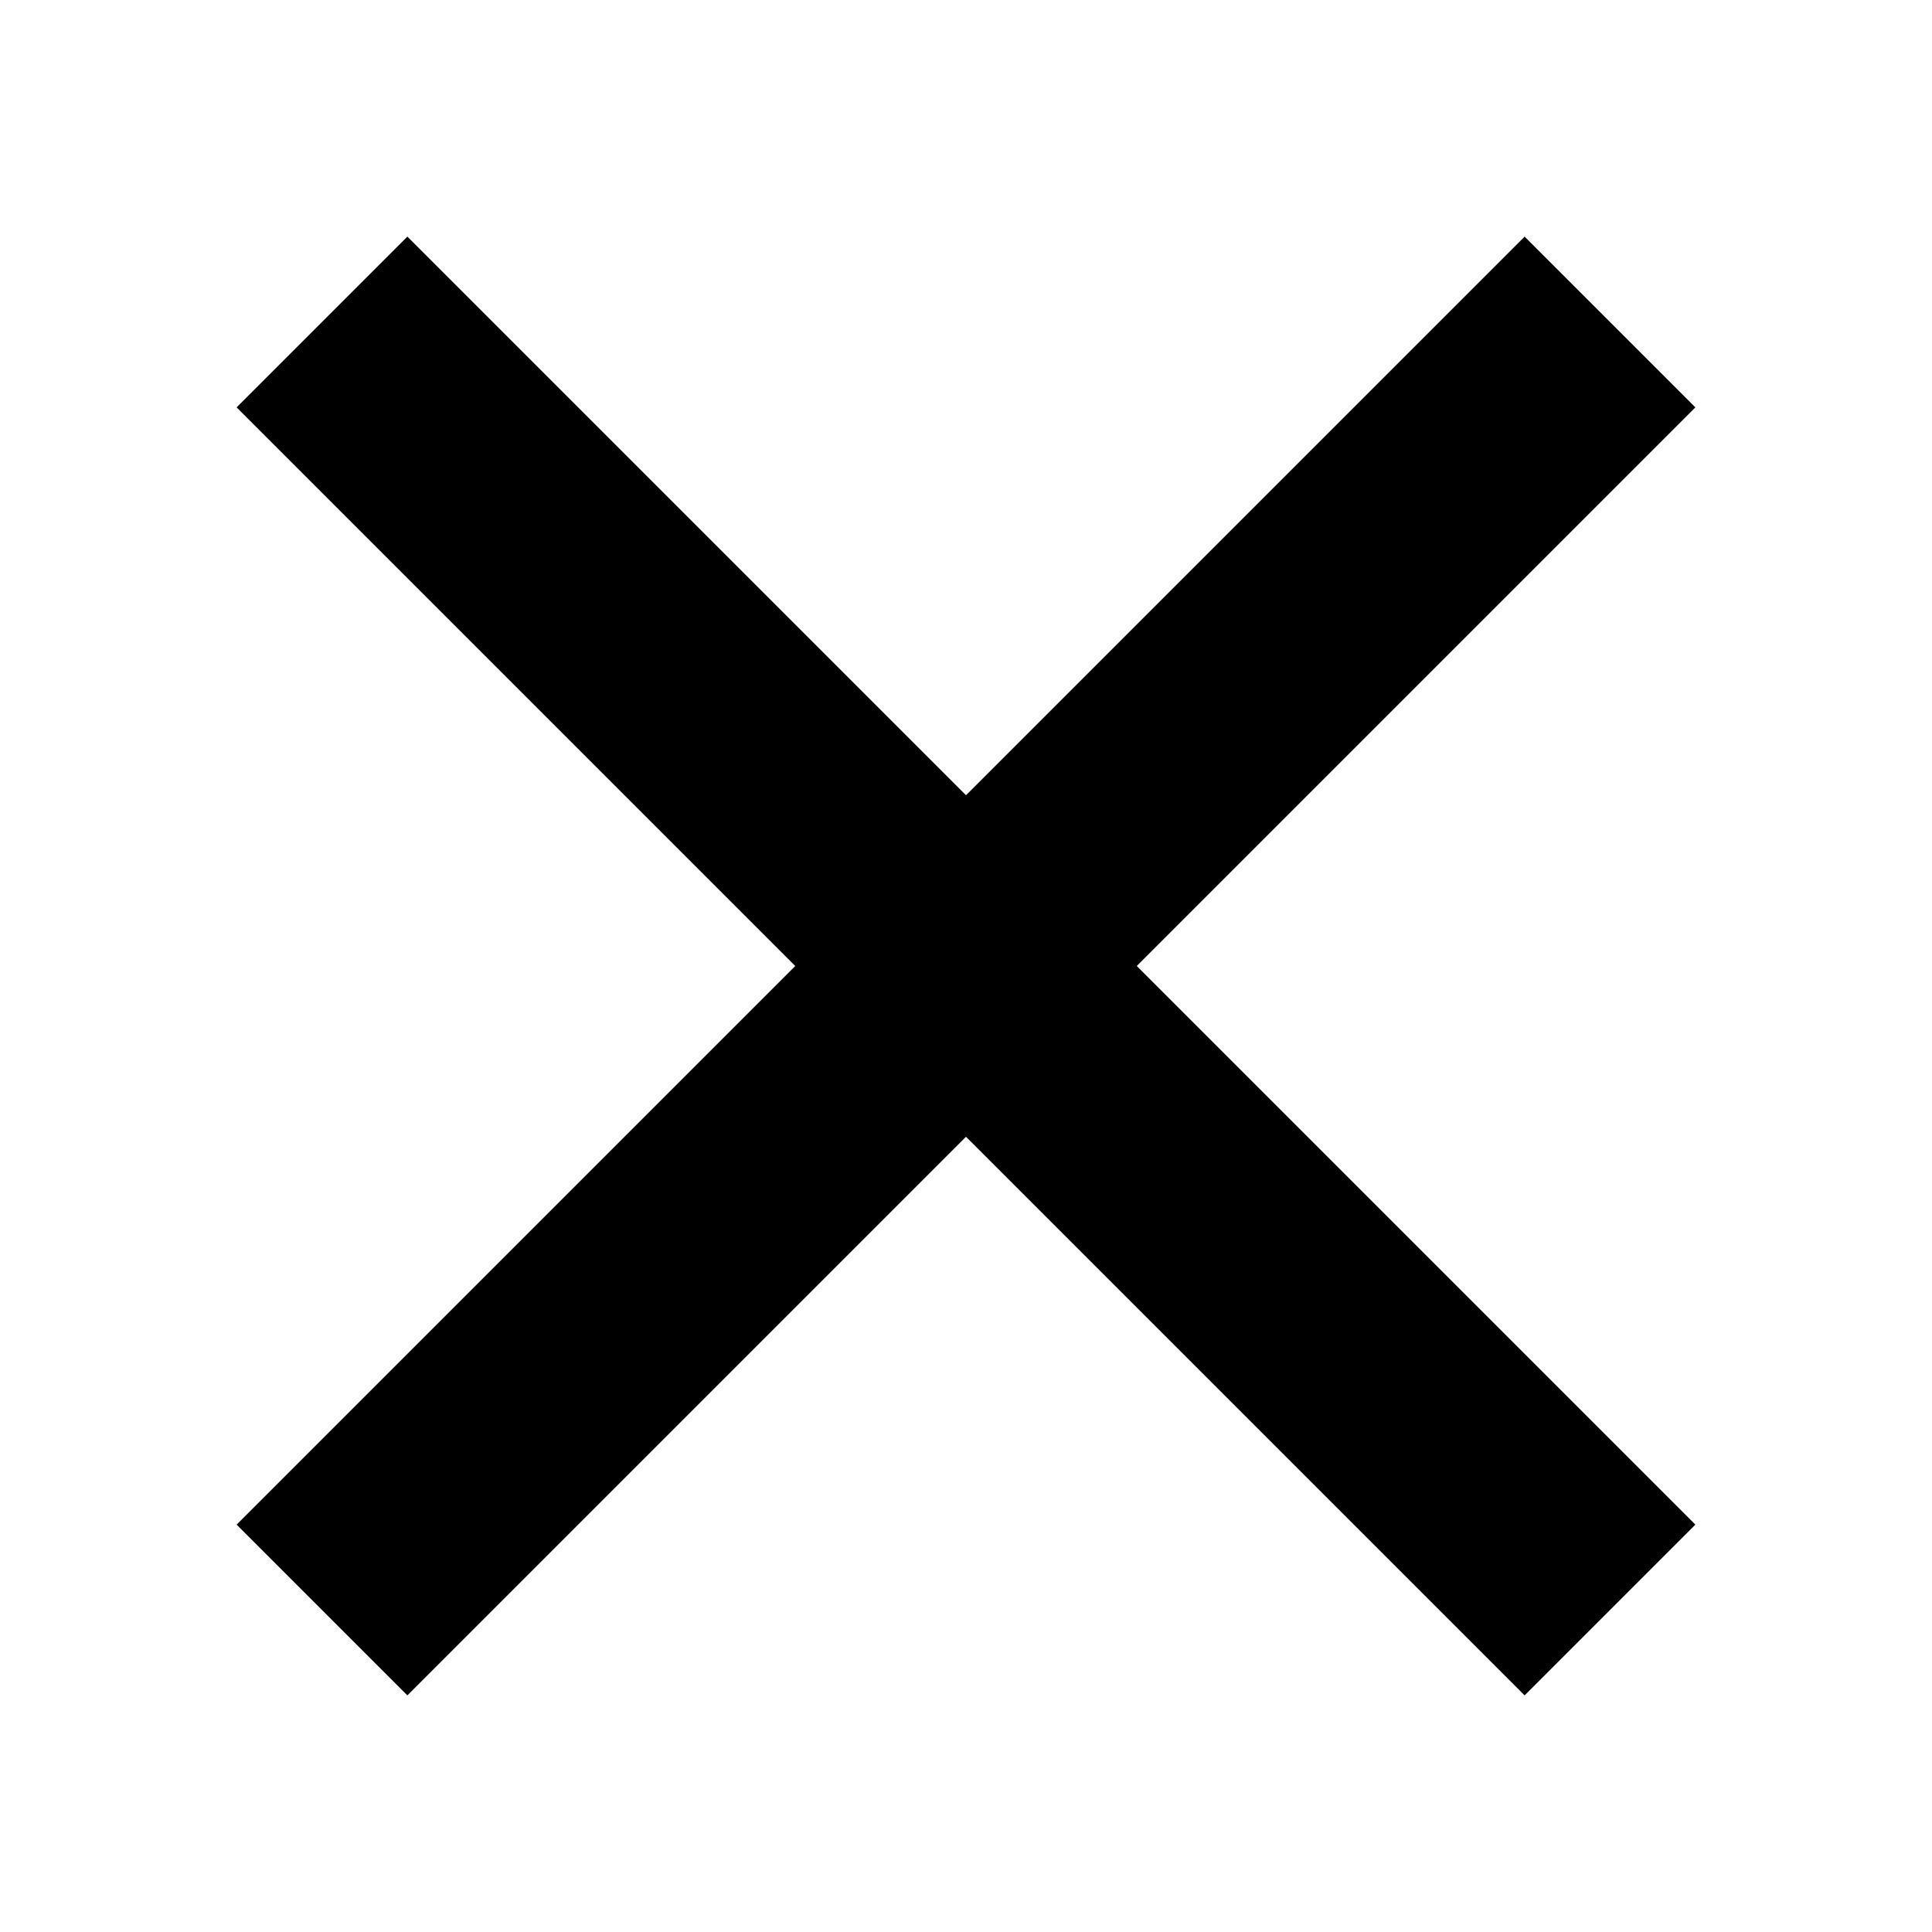
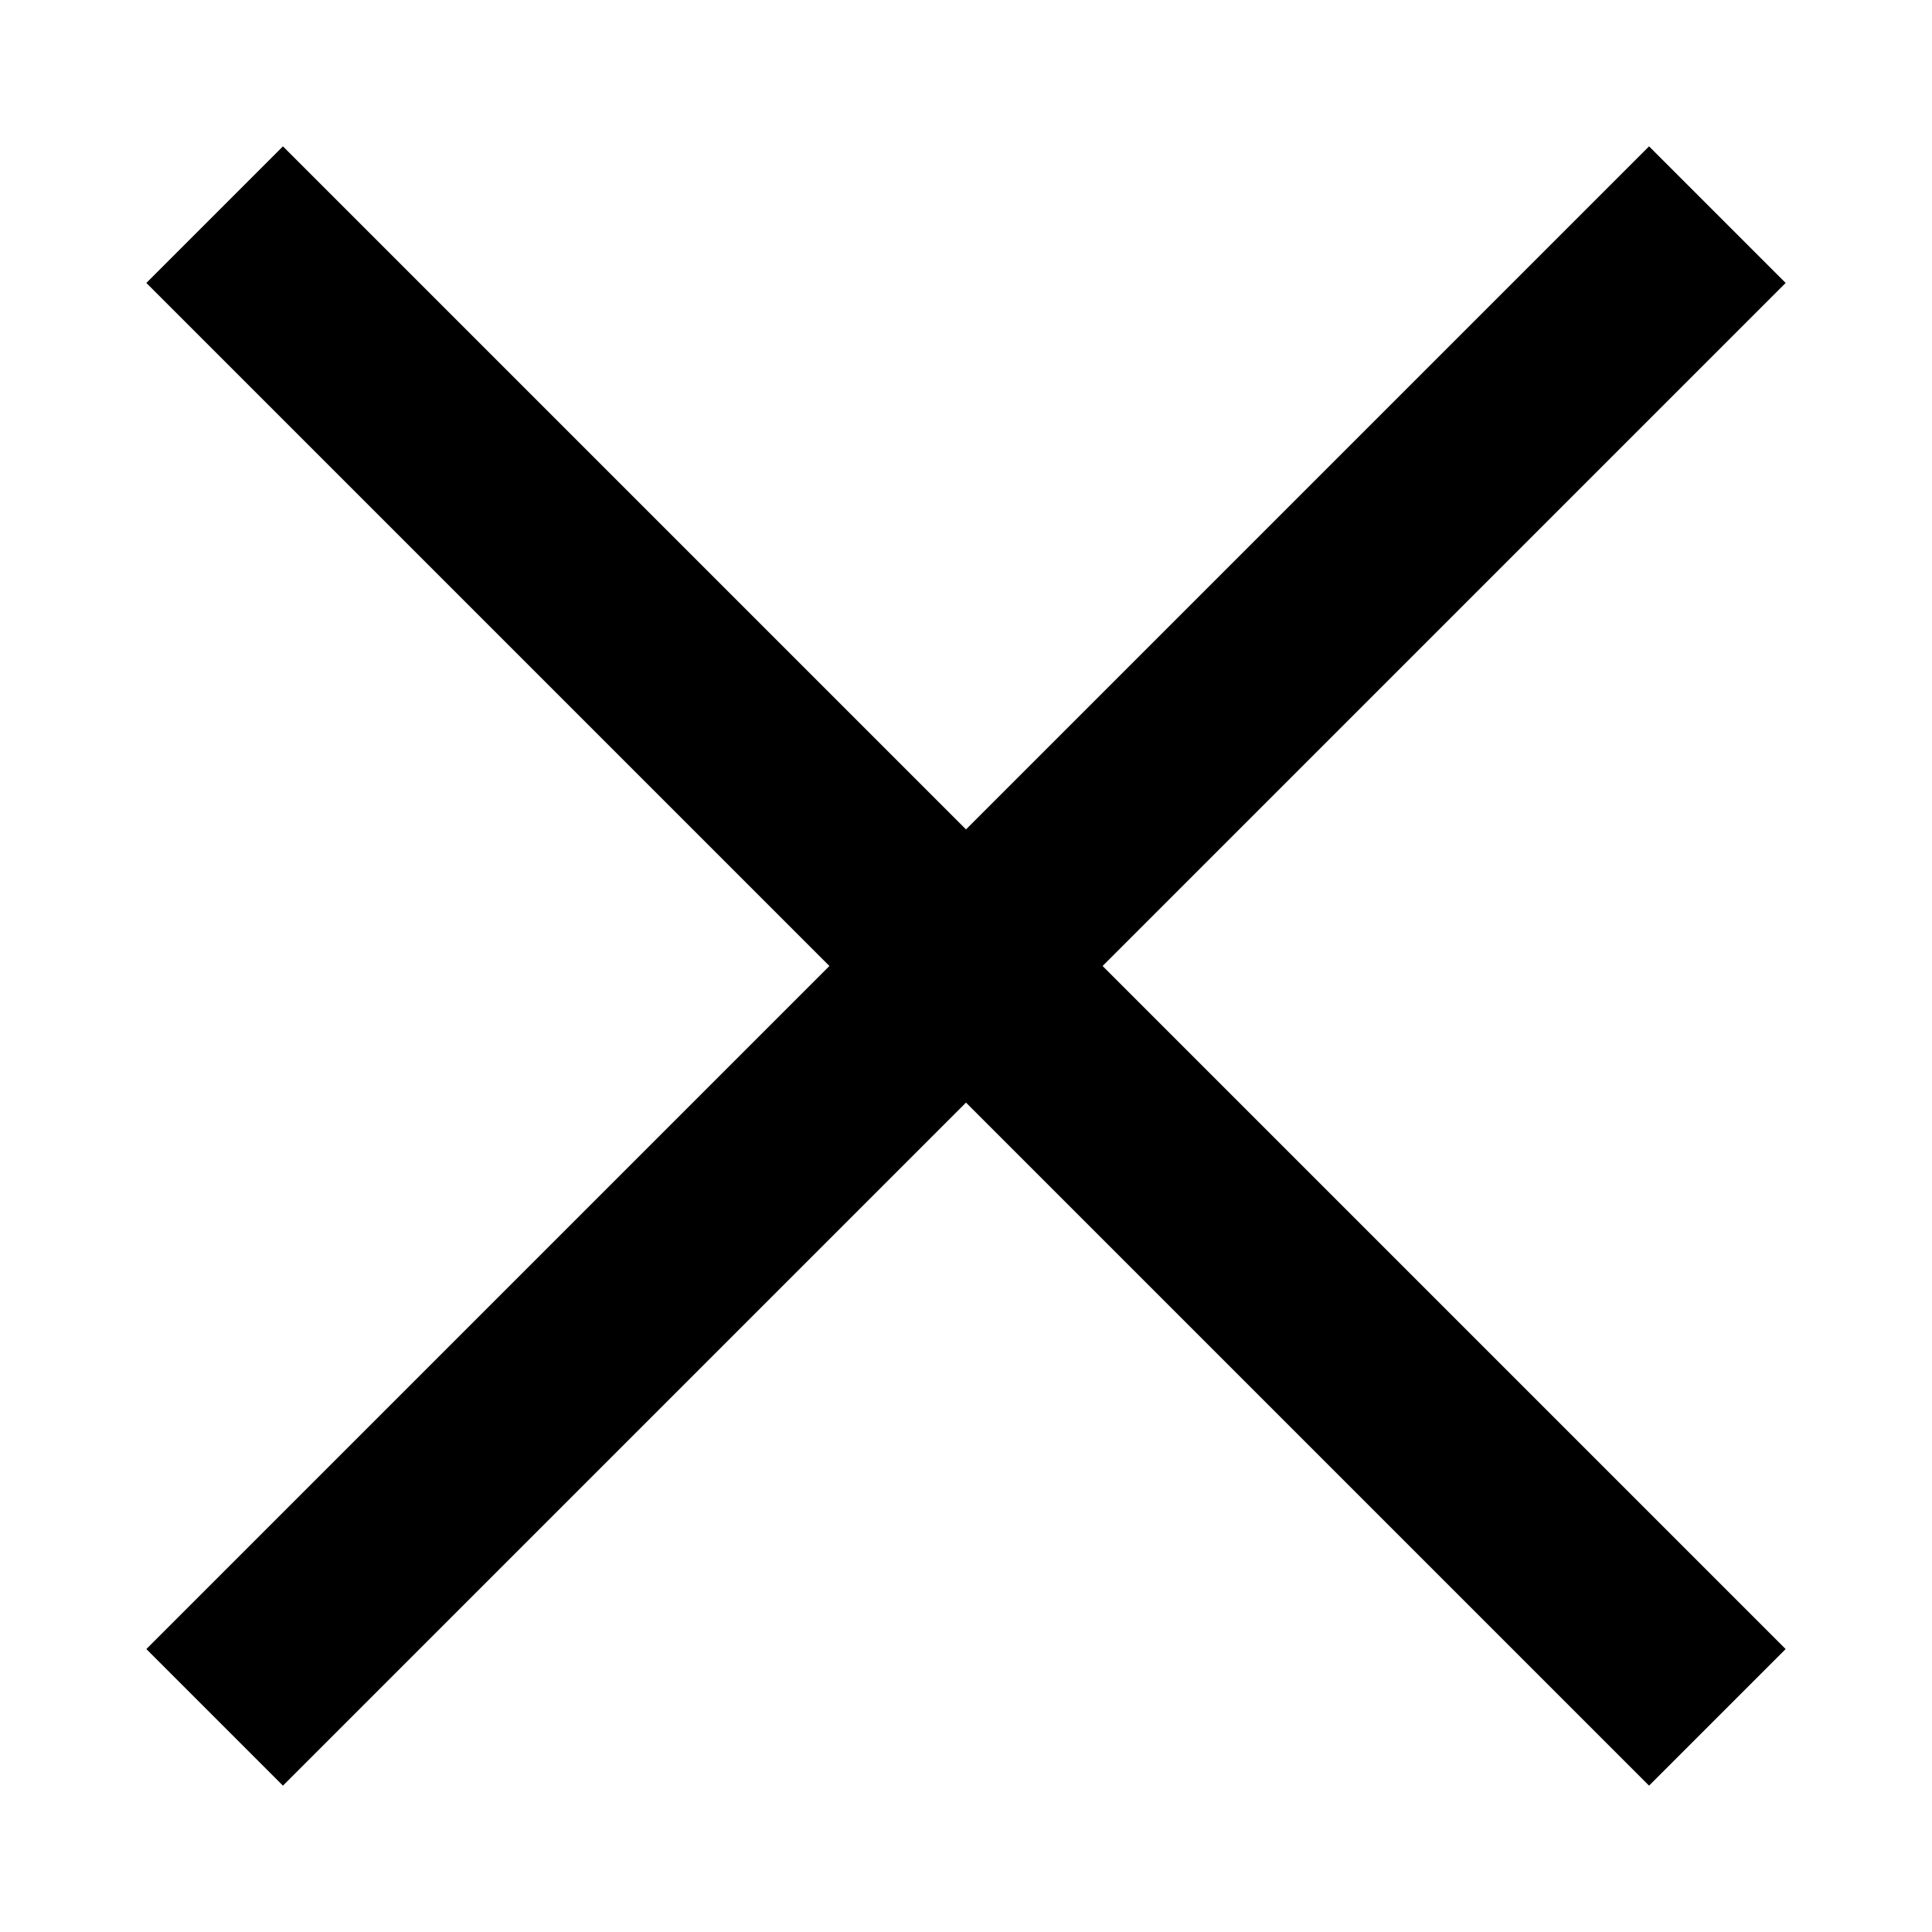
- <svg xmlns="http://www.w3.org/2000/svg" fill="#000000" viewBox="0 0 24 24" width="24px" height="24px">
-   <path fill="none" stroke="#000000" stroke-miterlimit="10" stroke-width="3" d="M4 4L20 20M20 4L4 20" />
+ <svg xmlns="http://www.w3.org/2000/svg" version="1.1" height="20" width="20" viewBox="0 0 20 20">
+   <path d="M10 8.586l-7.071-7.071-1.414 1.414 7.071 7.071-7.071 7.071 1.414 1.414 7.071-7.071 7.071 7.071 1.414-1.414-7.071-7.071 7.071-7.071-1.414-1.414-7.071 7.071z" />
</svg>
